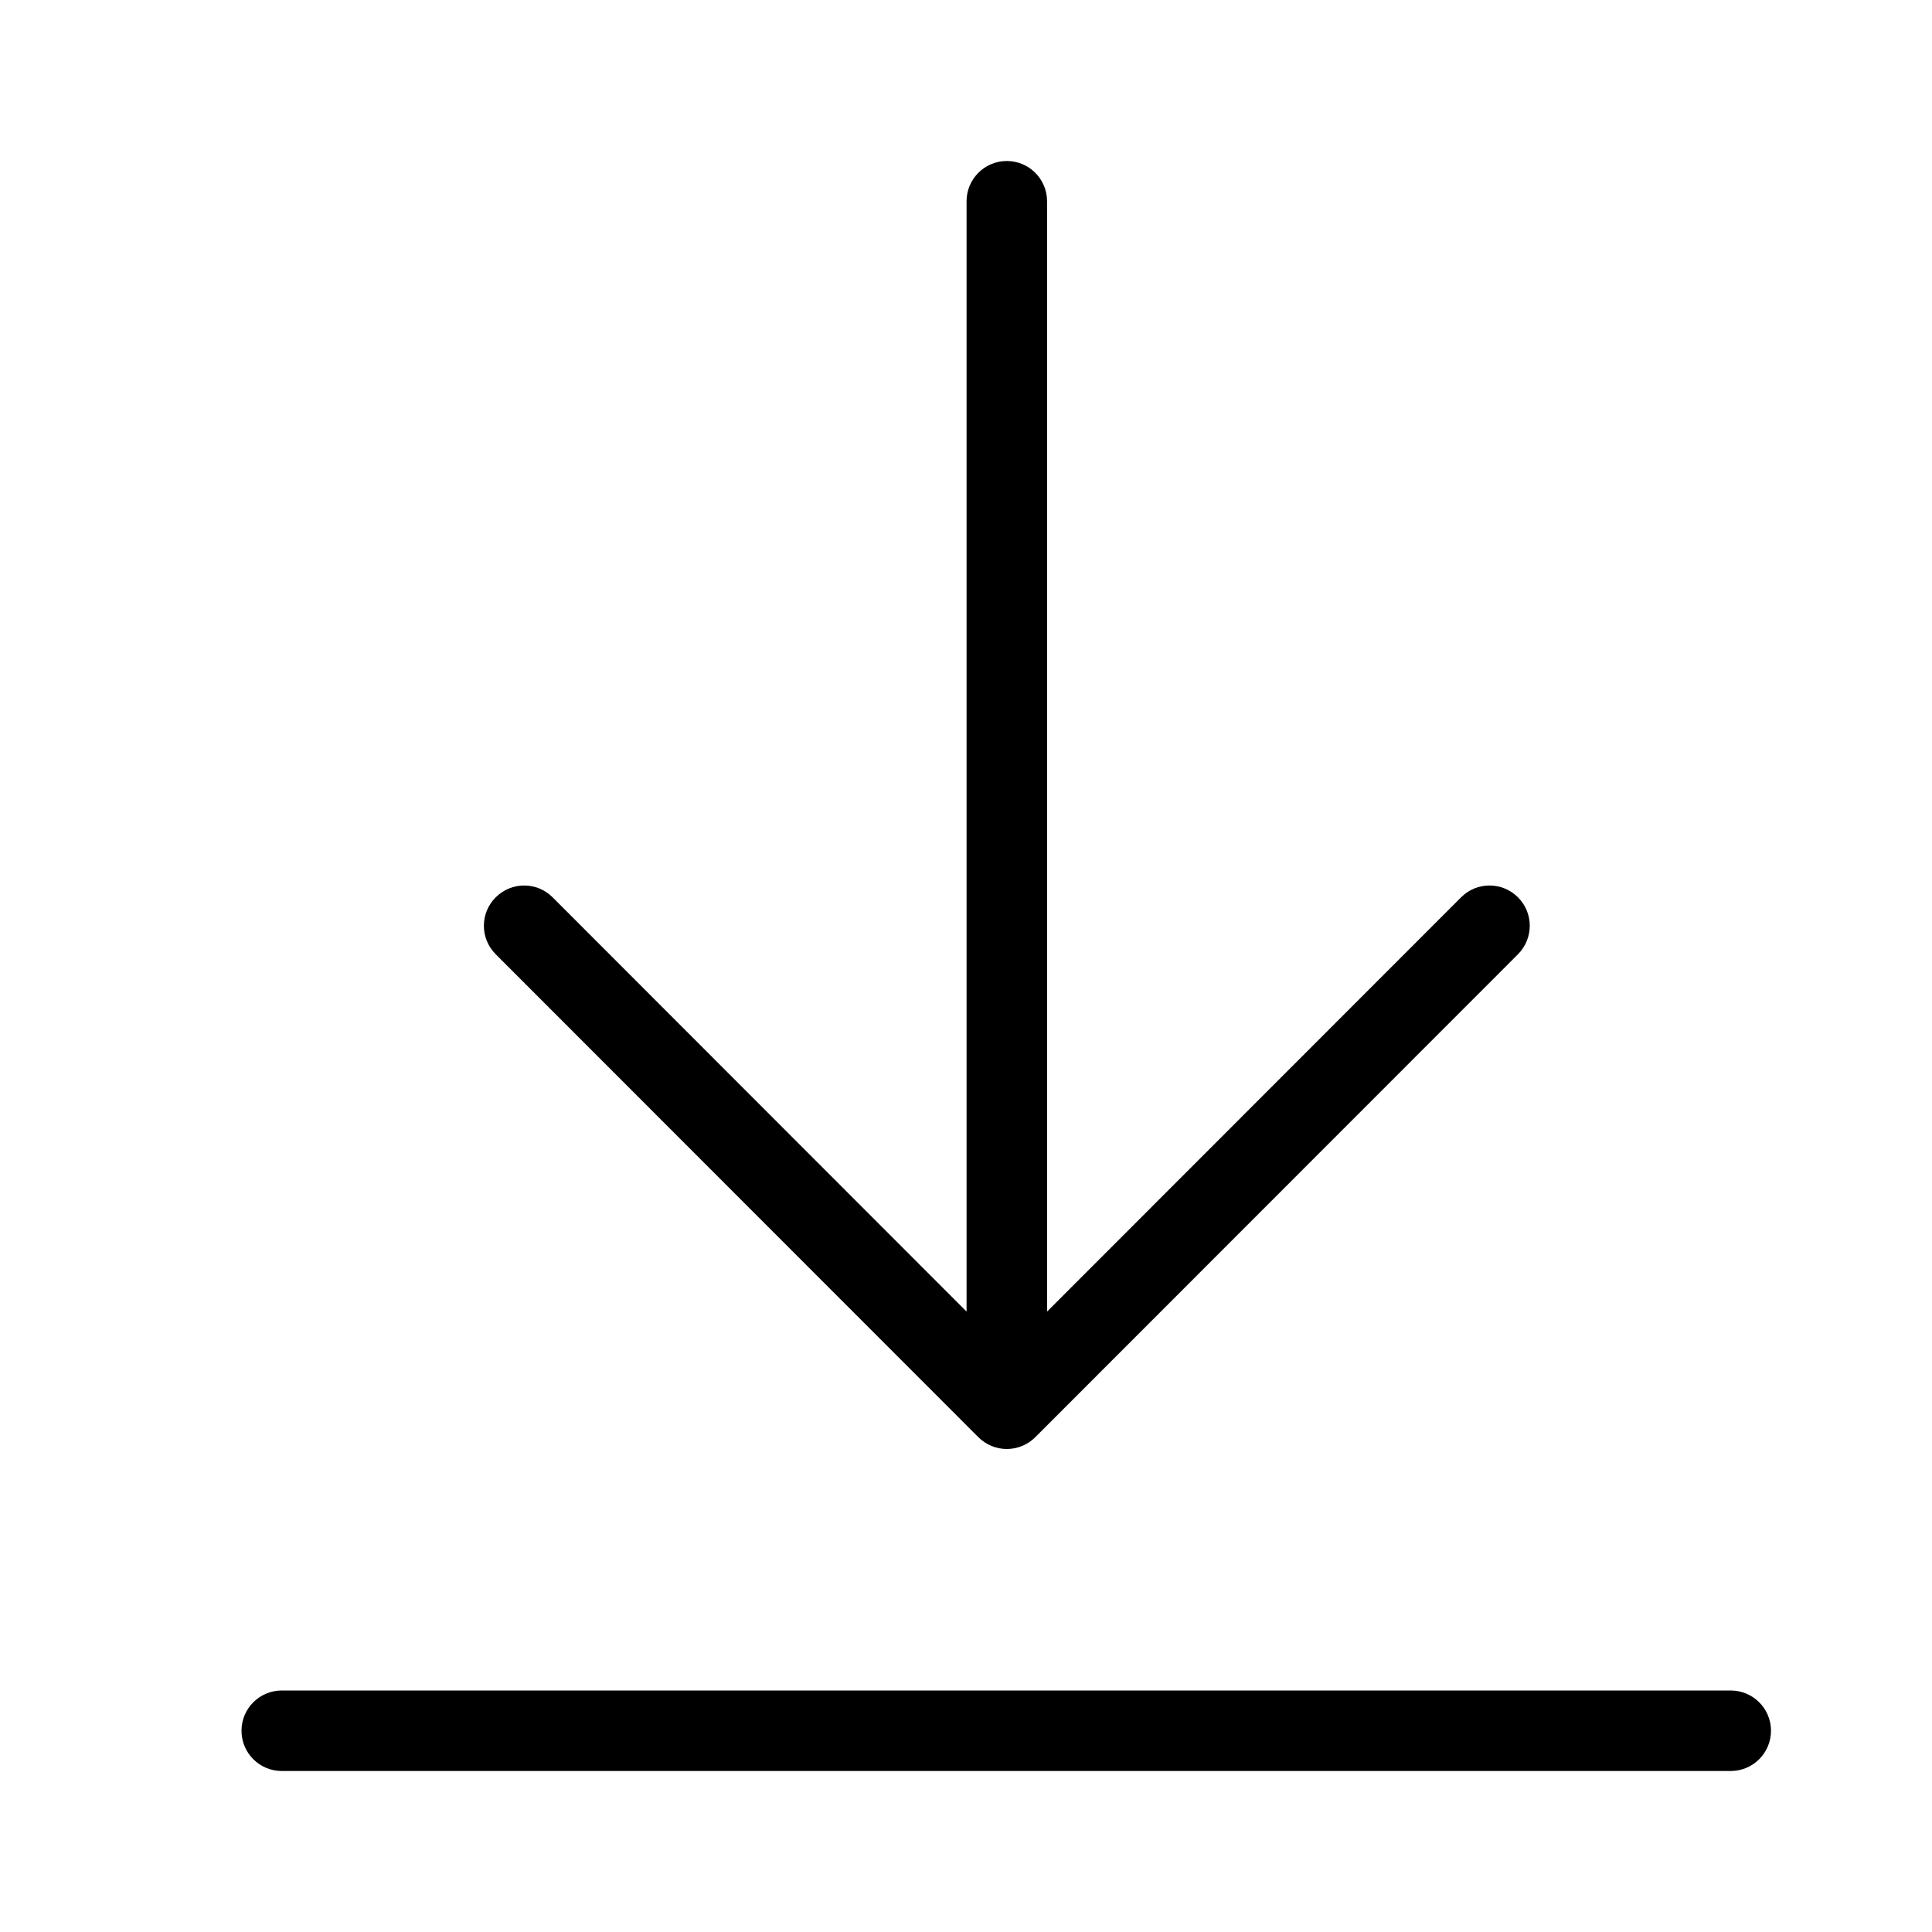
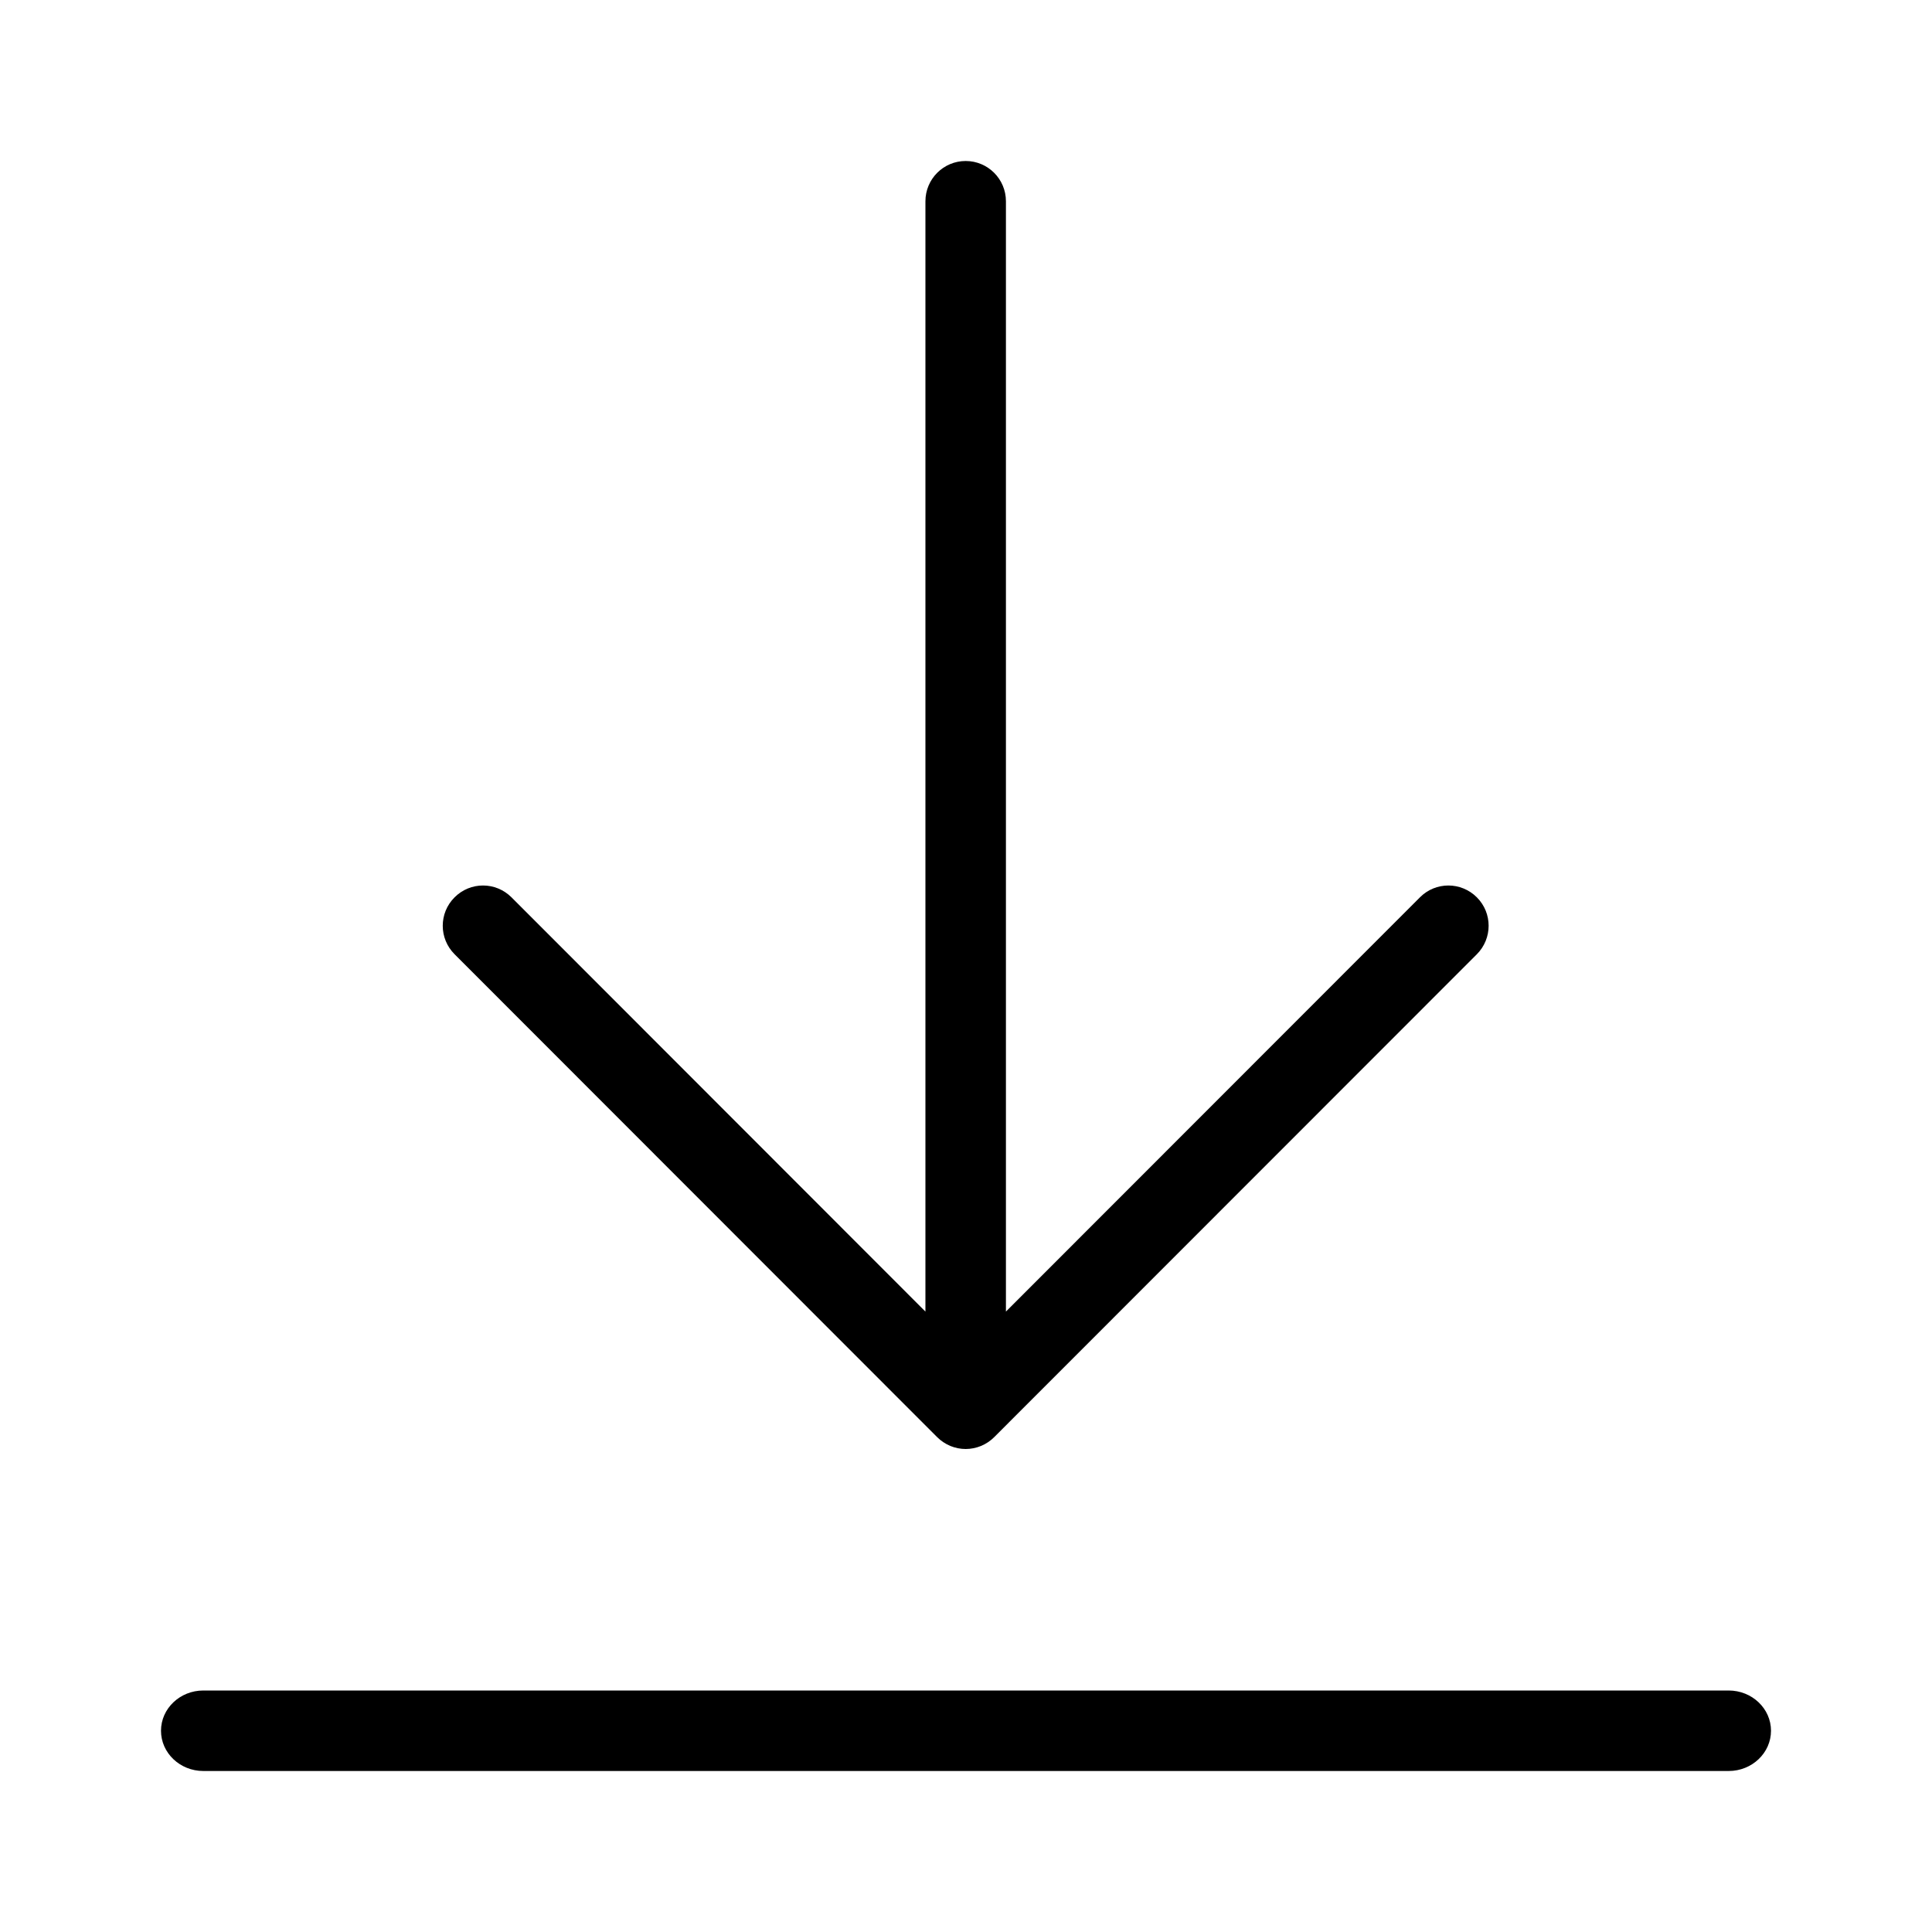
<svg xmlns="http://www.w3.org/2000/svg" width="24" height="24" viewBox="0 0 24 24">
-   <path d="M12.153 17.853l-5.995-5.999c-.196-.196-.196-.512 0-.707.195-.196.511-.196.707 0l5.142 5.146 0-13.793c0-.276.224-.5.5-.5.276 0 .5.224.5.5l0 13.793 5.143-5.146c.195-.196.511-.196.707 0 .195.195.195.511 0 .707l-5.996 5.999c-.046.046-.101.083-.163.109-.061.025-.126.038-.191.038-.065 0-.13-.013-.191-.038-.061-.026-.117-.063-.163-.109zM21.5 21c.276 0 .5.224.5.5 0 .276-.224.5-.5.5L3.5 22C3.224 22 3 21.776 3 21.5c0-.276.224-.5.5-.5L21.5 21z" fill="#000" fill-rule="evenodd" />
+   <path d="M11.642 17.853l-5.995-5.999c-.196-.196-.196-.512 0-.707.195-.196.511-.196.707 0l5.142 5.146 0-13.793c0-.276.224-.5.5-.5.276 0 .5.224.5.5l0 13.793 5.143-5.146c.195-.196.511-.196.707 0 .195.195.195.511 0 .707l-5.996 5.999c-.046.046-.101.083-.163.109-.061.025-.126.038-.191.038-.065 0-.13-.013-.191-.038-.061-.026-.117-.063-.163-.109zM21.474 21c.29 0 .526.224.526.5 0 .276-.236.5-.526.5L2.526 22C2.236 22 2 21.776 2 21.5c0-.276.236-.5.526-.5L21.474 21z" fill="#000" fill-rule="evenodd" />
</svg>
